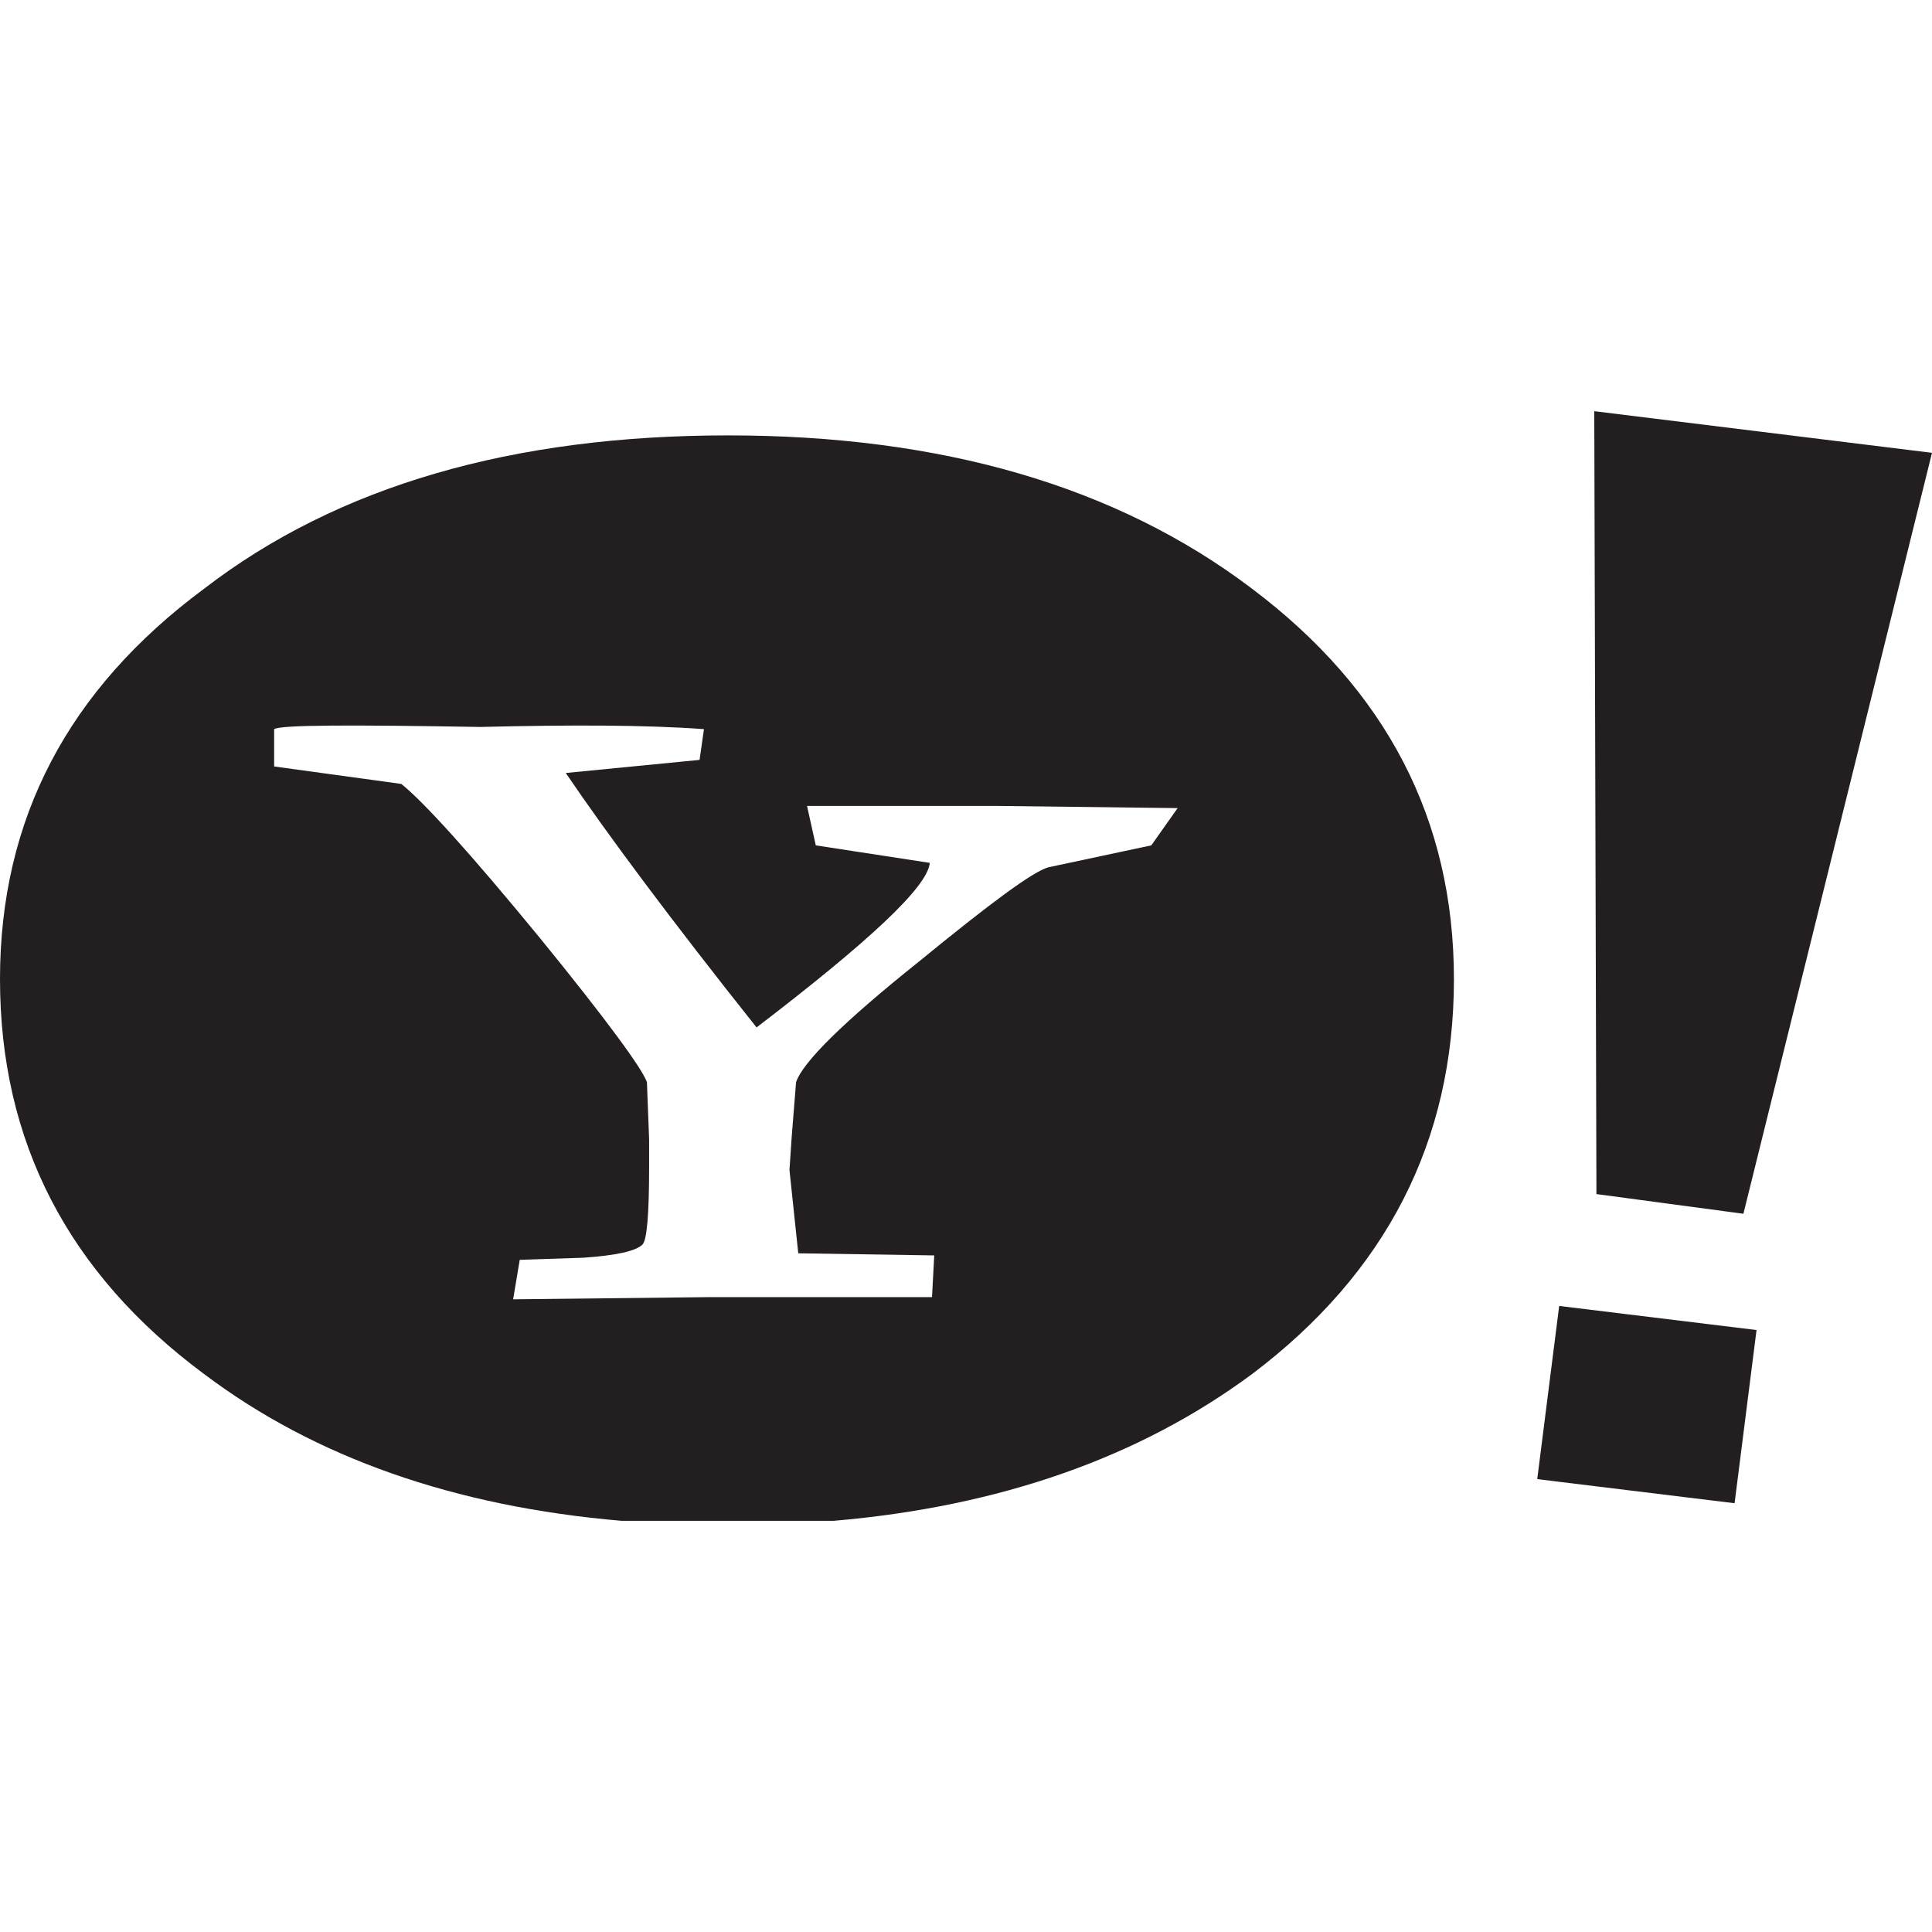
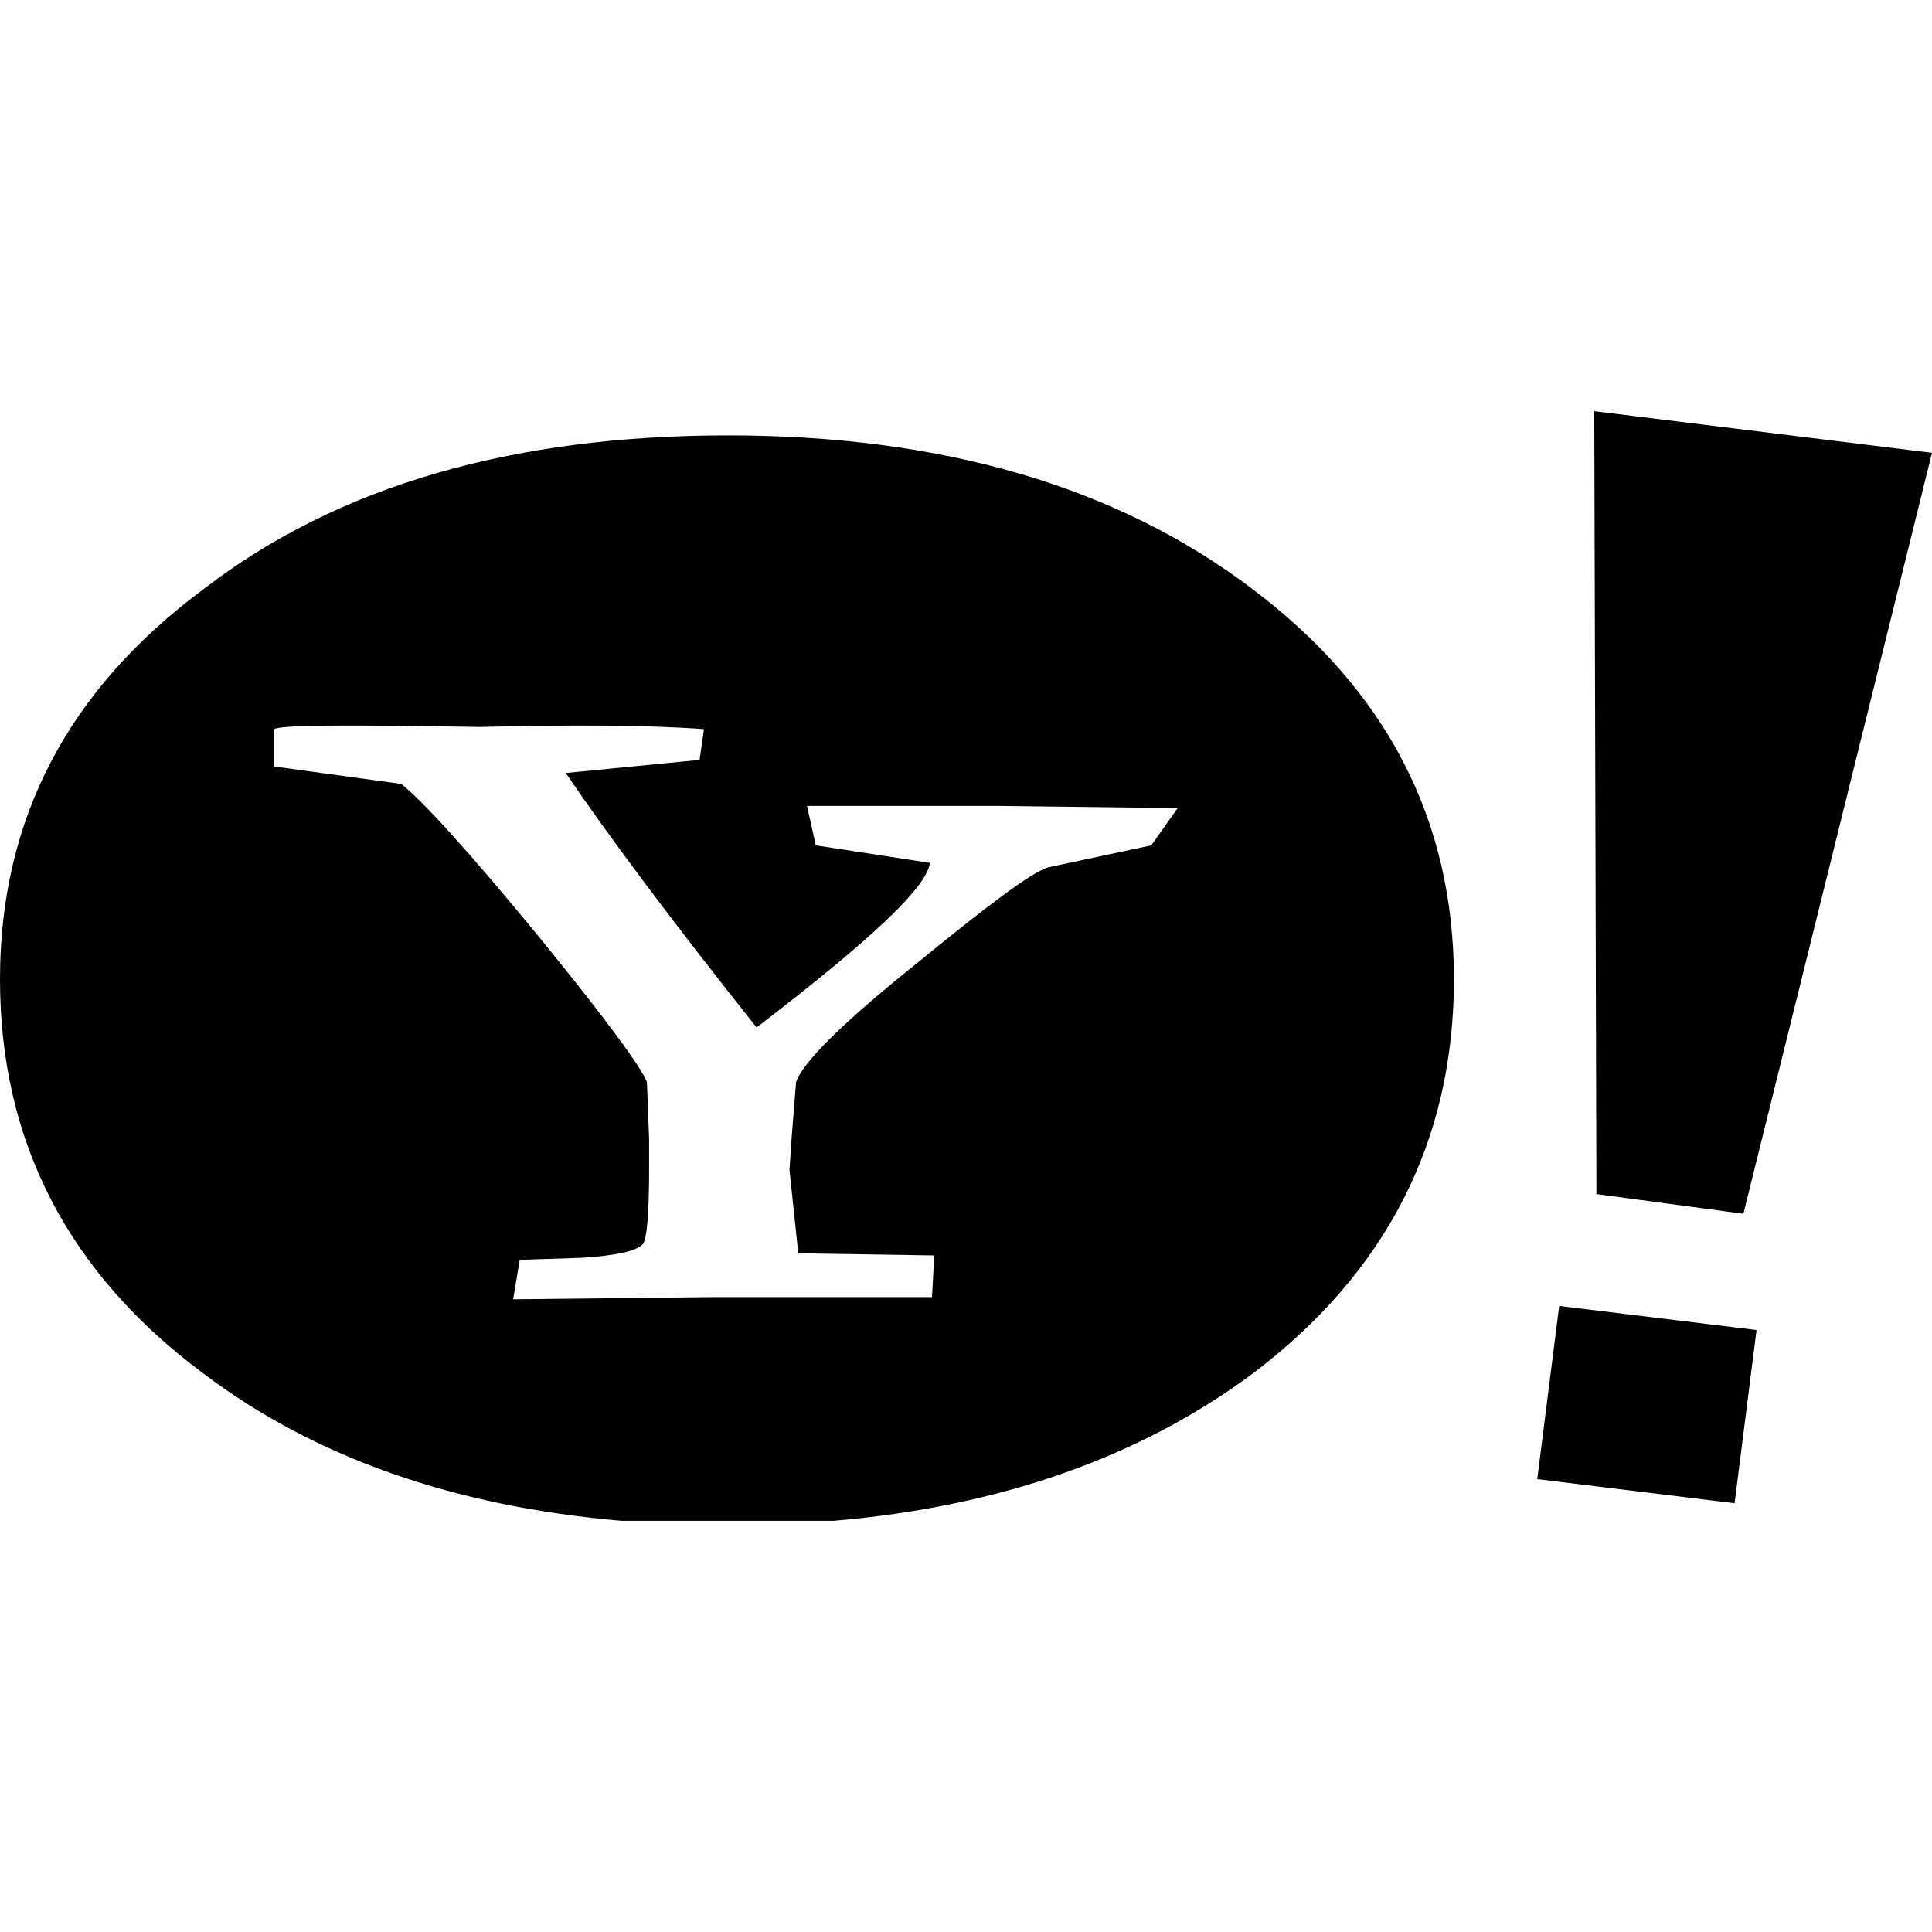
<svg xmlns="http://www.w3.org/2000/svg" fill="currentColor" viewBox="0 0 100 100" focusable="false">
-   <path fill-rule="evenodd" clip-rule="evenodd" fill="#231F20" d="M89.782 77.807l-10.215-1.248 1.136-8.963 10.215 1.246-1.136 8.965zM100 23.438l-17.481-2.155.112 40.522 7.607 1.019L100 23.438zm-35.187 7.039c-7.038-5.336-16.118-7.941-27.13-7.941-11.123 0-20.203 2.605-27.126 7.941C3.519 35.695 0 42.396 0 50.68c0 8.4 3.519 15.213 10.557 20.435 5.742 4.33 12.97 6.865 21.615 7.602h10.981c8.582-.736 15.822-3.271 21.661-7.602 6.923-5.223 10.441-12.035 10.441-20.435-.001-8.284-3.519-14.985-10.442-20.203zm-5.222 13.279l-5.335 1.137c-.793.225-2.951 1.816-6.696 4.881-3.974 3.178-6.017 5.221-6.356 6.242l-.227 2.84-.114 1.703.455 4.312 7.038.109-.115 2.158H36.776l-10.216.114.341-2.043 3.292-.109c1.703-.119 2.726-.344 3.064-.686.228-.227.341-1.59.341-3.973v-1.475l-.113-2.951c-.228-.678-2.044-3.178-5.562-7.492-3.632-4.426-6.015-7.037-7.151-7.947l-6.583-.904V37.74c.341-.225 3.973-.225 10.669-.113 4.654-.111 8.513-.111 11.579.113l-.228 1.592-6.925.678c2.157 3.18 5.45 7.605 9.876 13.17 5.789-4.43 8.854-7.268 8.966-8.518l-5.901-.906-.453-2.041h9.874l9.308.113-1.363 1.928z" />
+   <path fill-rule="evenodd" clip-rule="evenodd" d="M89.782 77.807l-10.215-1.248 1.136-8.963 10.215 1.246-1.136 8.965zM100 23.438l-17.481-2.155.112 40.522 7.607 1.019L100 23.438zm-35.187 7.039c-7.038-5.336-16.118-7.941-27.13-7.941-11.123 0-20.203 2.605-27.126 7.941C3.519 35.695 0 42.396 0 50.68c0 8.4 3.519 15.213 10.557 20.435 5.742 4.33 12.97 6.865 21.615 7.602h10.981c8.582-.736 15.822-3.271 21.661-7.602 6.923-5.223 10.441-12.035 10.441-20.435-.001-8.284-3.519-14.985-10.442-20.203zm-5.222 13.279l-5.335 1.137c-.793.225-2.951 1.816-6.696 4.881-3.974 3.178-6.017 5.221-6.356 6.242l-.227 2.84-.114 1.703.455 4.312 7.038.109-.115 2.158H36.776l-10.216.114.341-2.043 3.292-.109c1.703-.119 2.726-.344 3.064-.686.228-.227.341-1.59.341-3.973v-1.475l-.113-2.951c-.228-.678-2.044-3.178-5.562-7.492-3.632-4.426-6.015-7.037-7.151-7.947l-6.583-.904V37.74c.341-.225 3.973-.225 10.669-.113 4.654-.111 8.513-.111 11.579.113l-.228 1.592-6.925.678c2.157 3.18 5.45 7.605 9.876 13.17 5.789-4.43 8.854-7.268 8.966-8.518l-5.901-.906-.453-2.041h9.874l9.308.113-1.363 1.928z" />
</svg>
